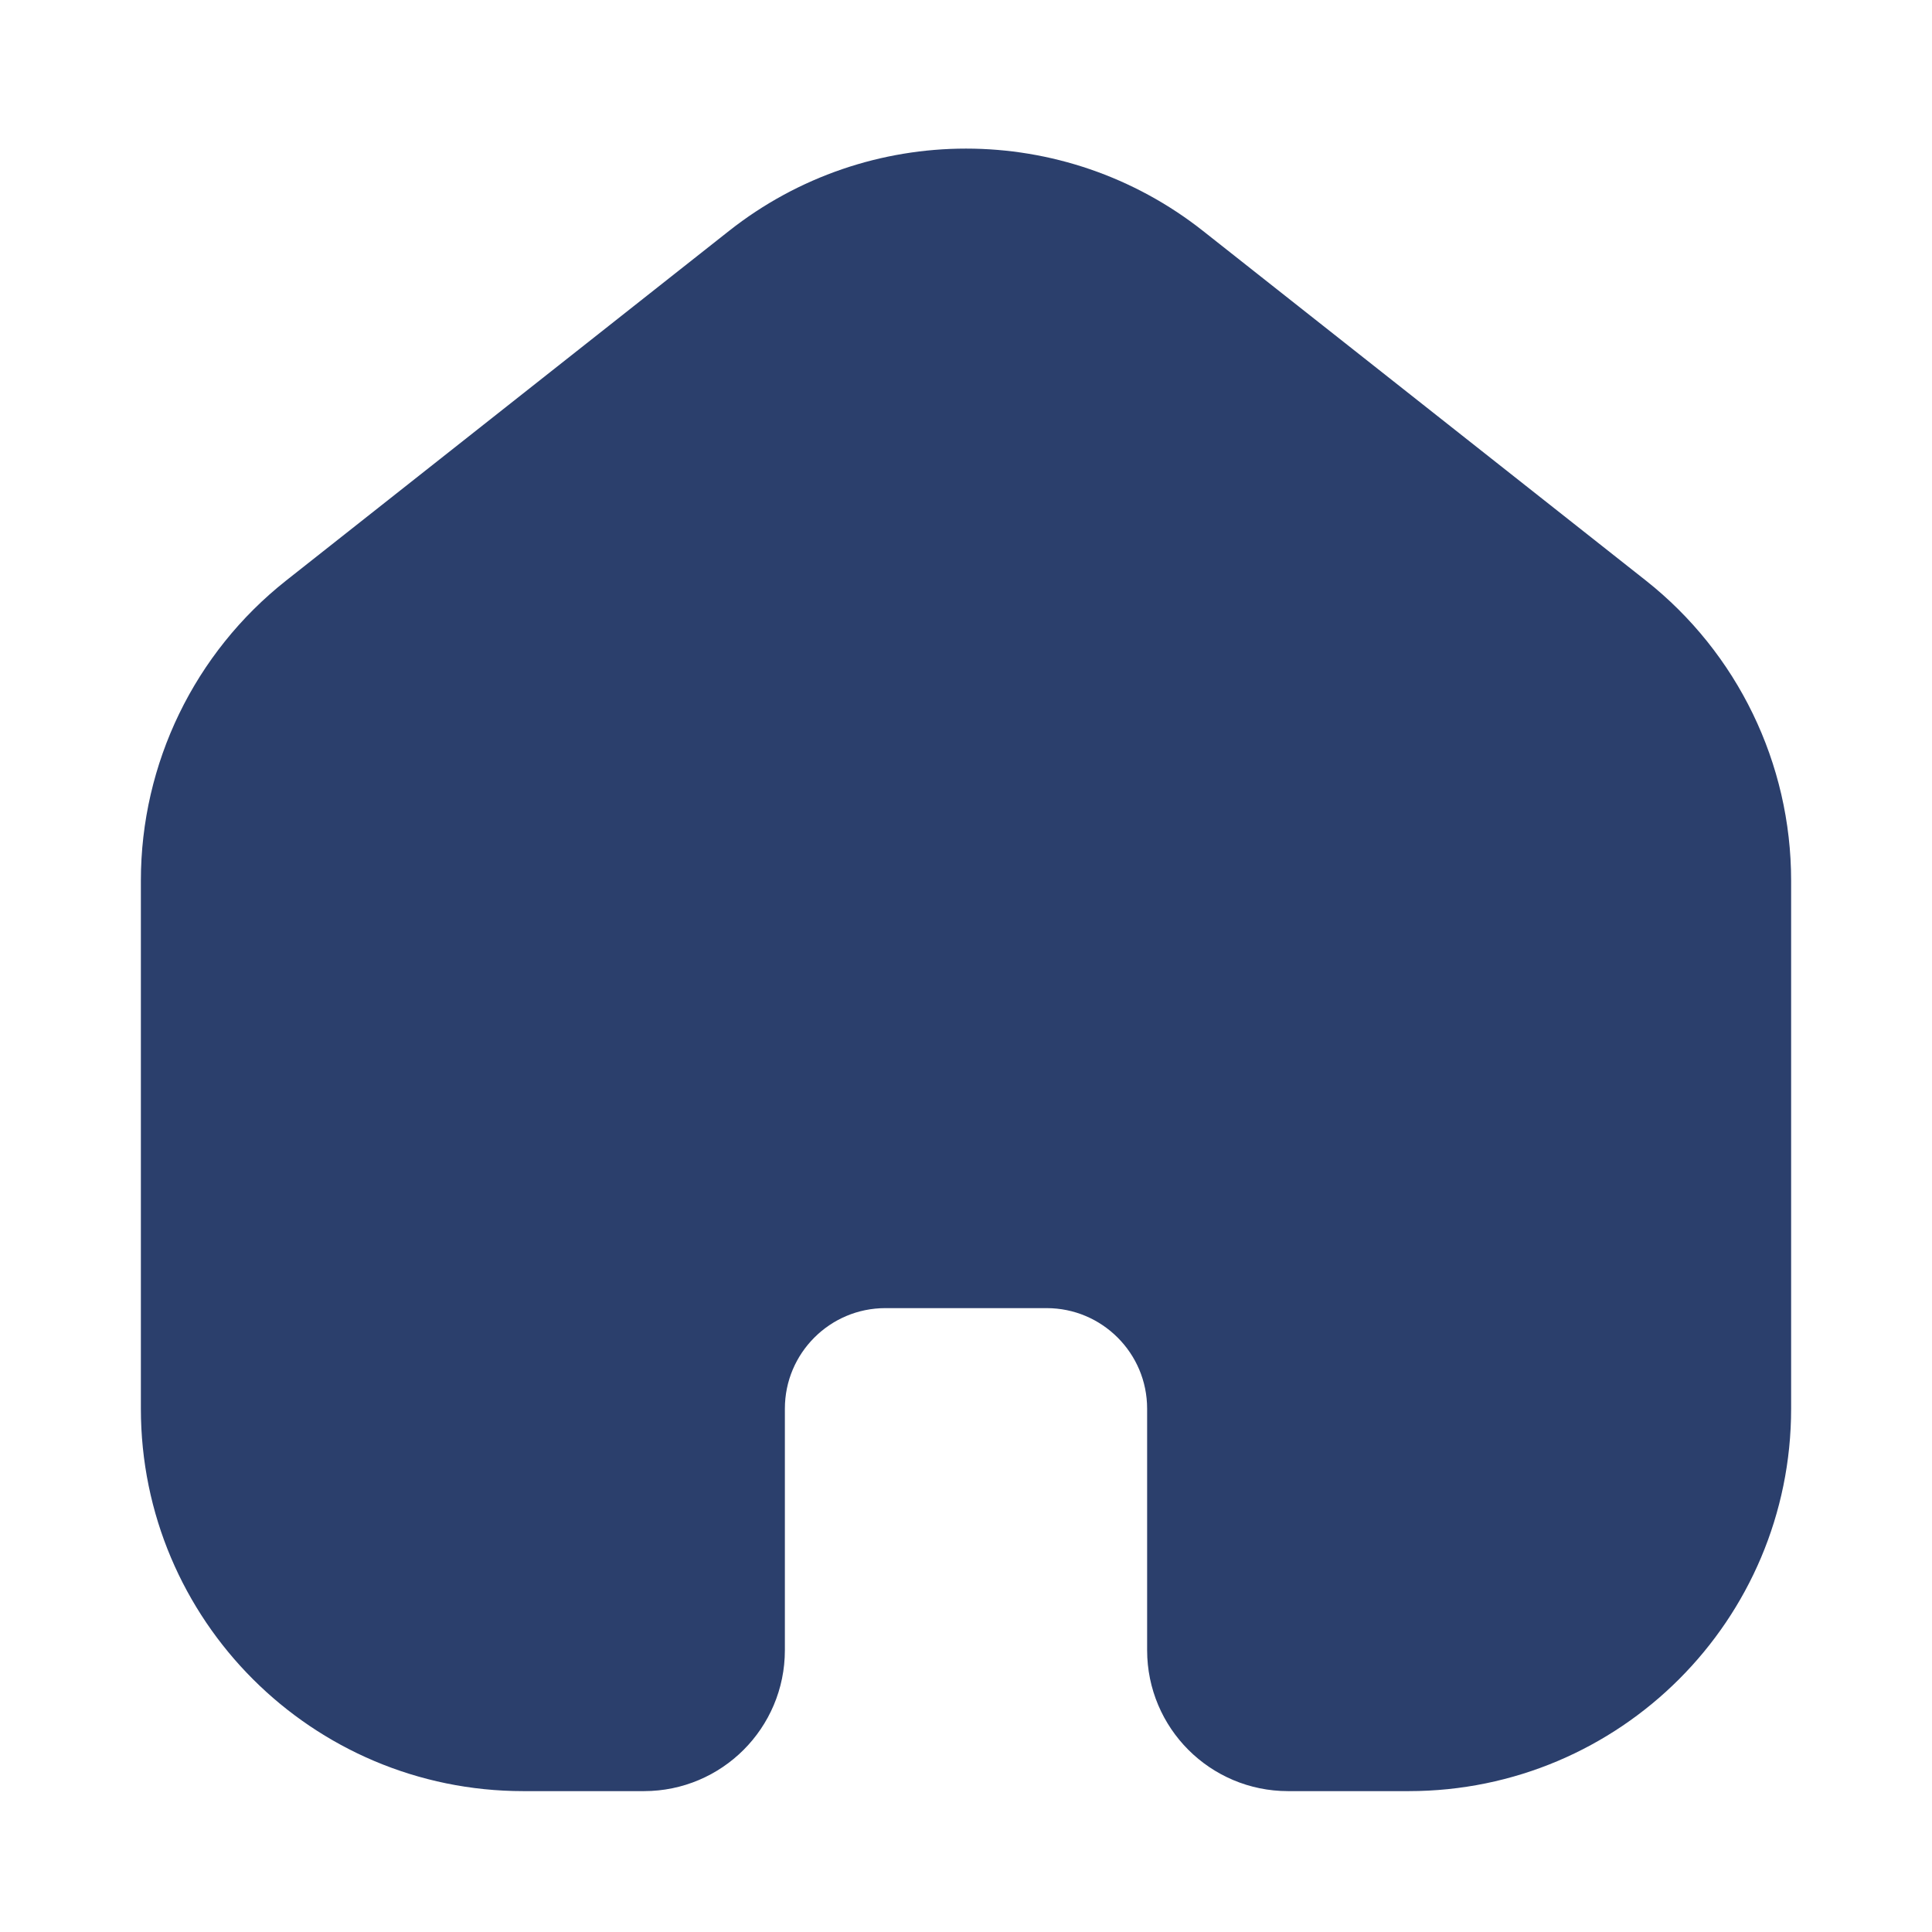
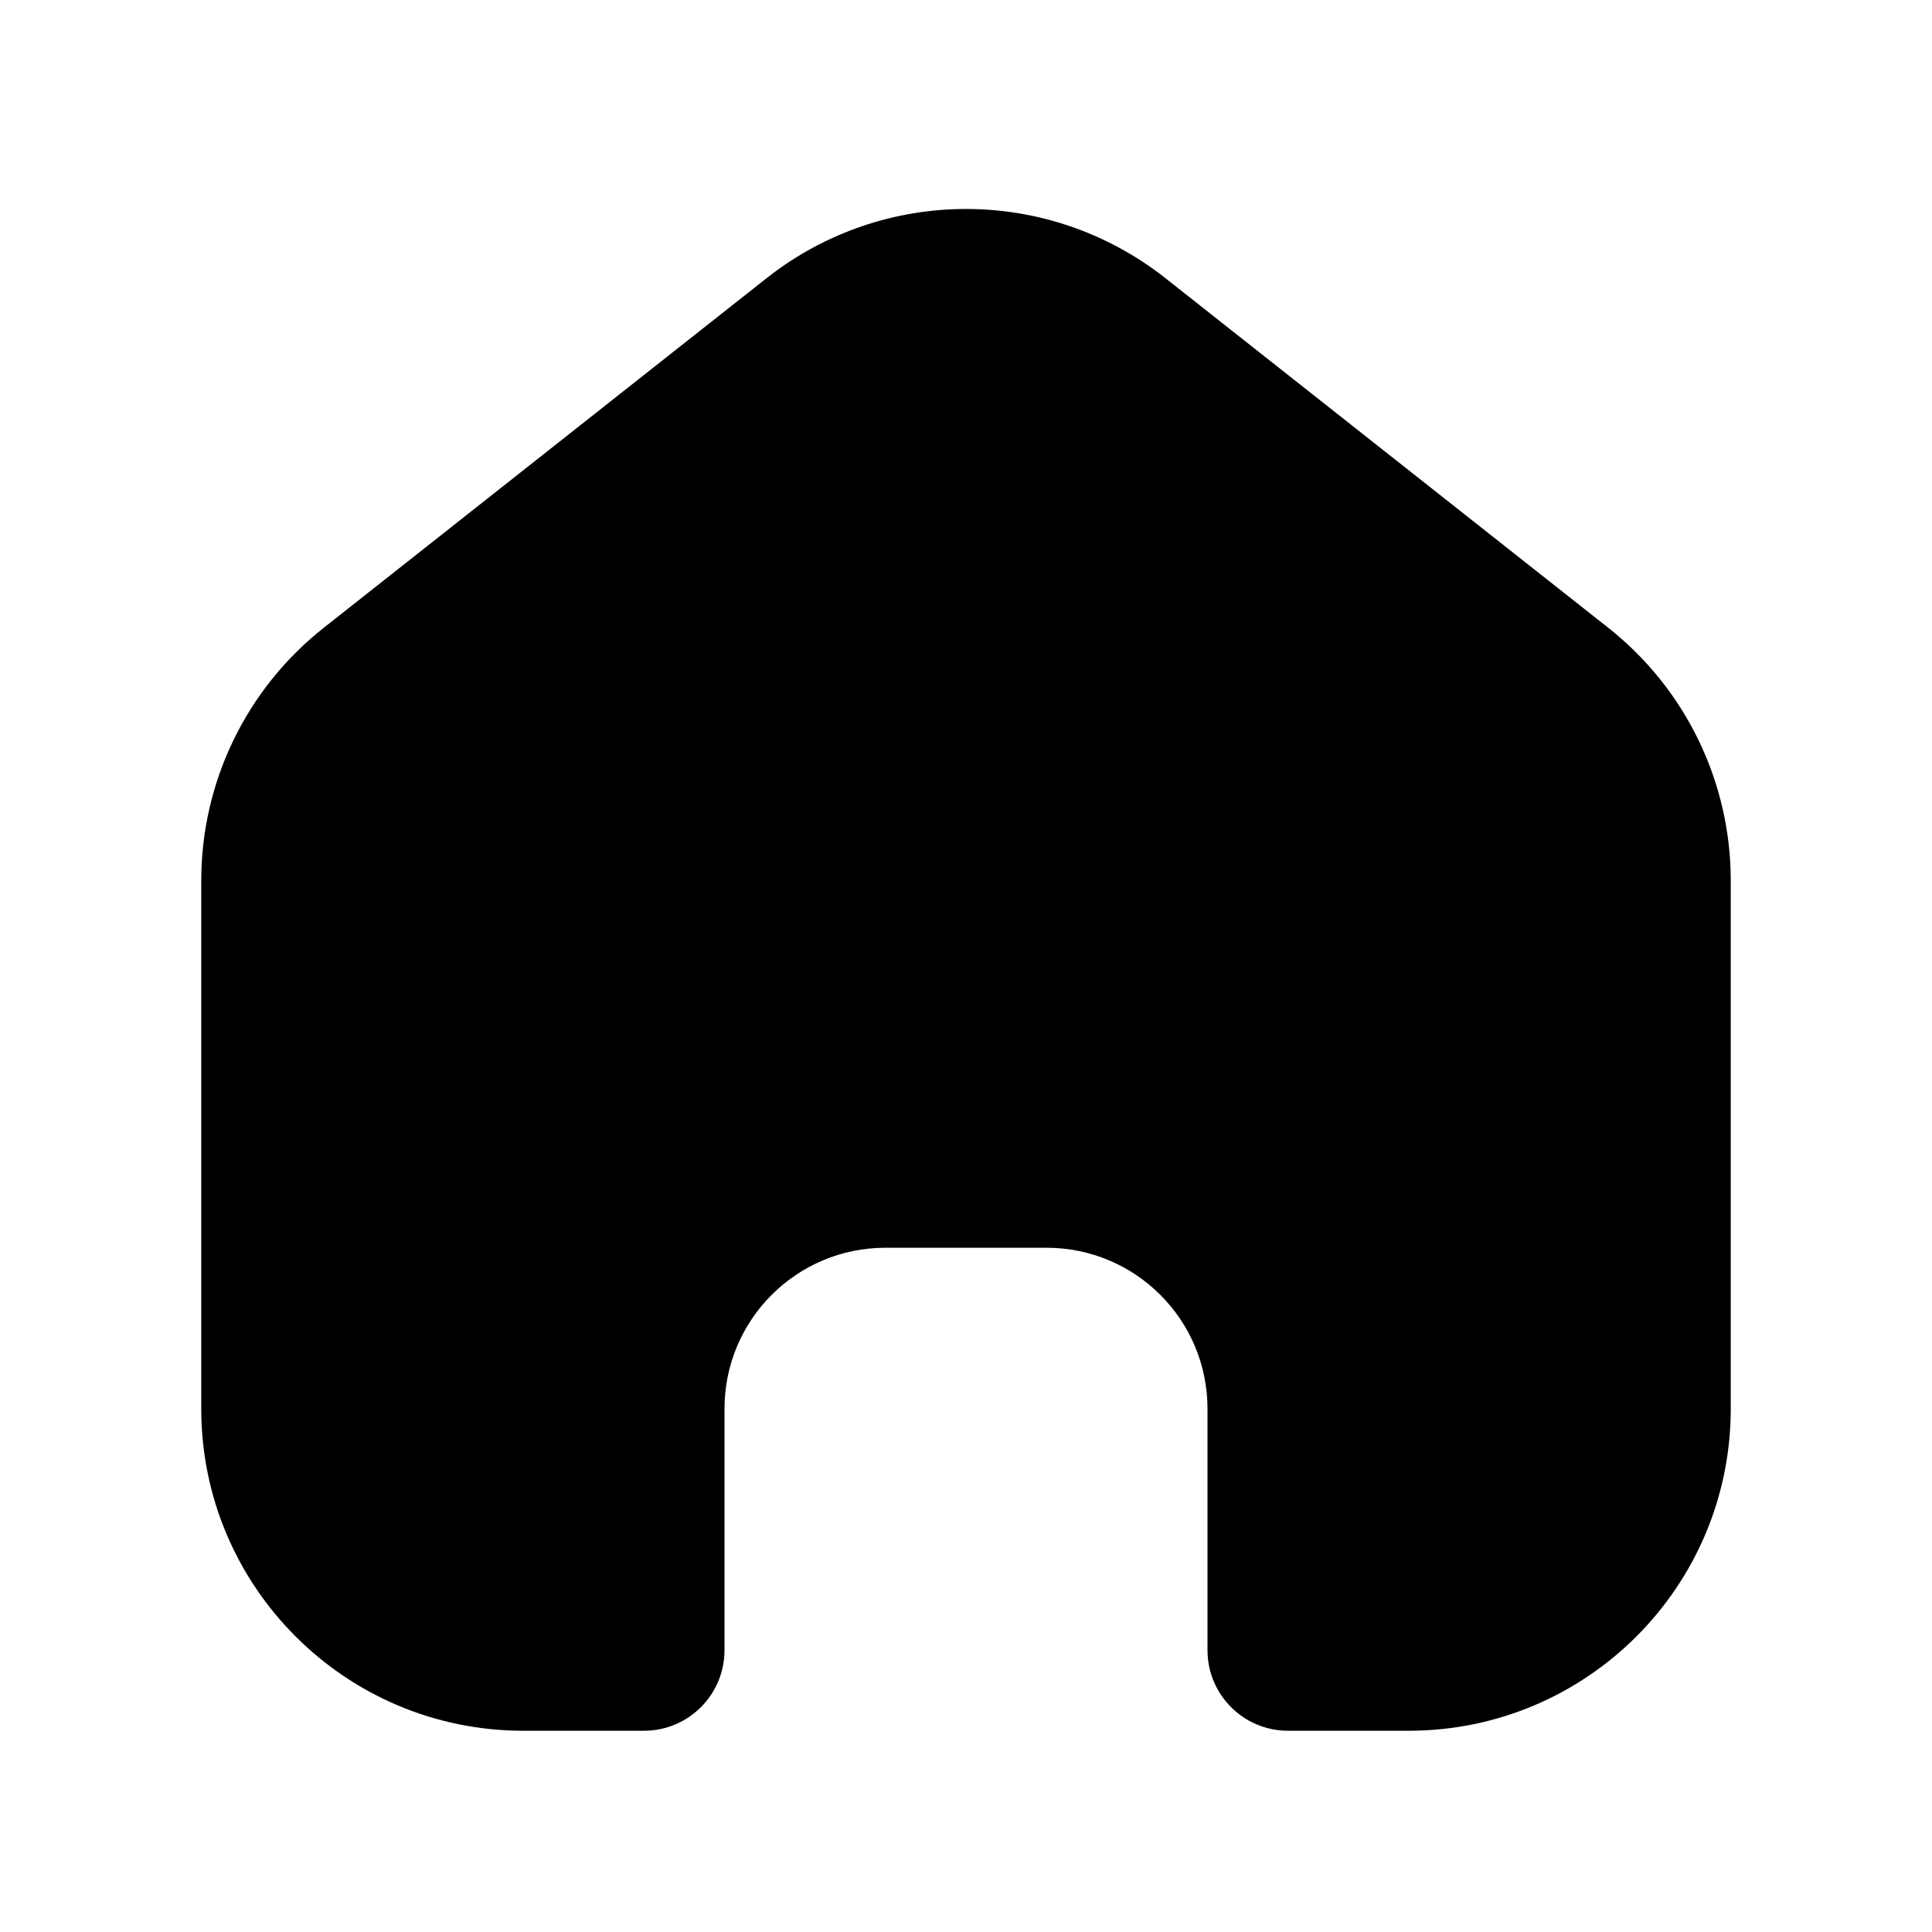
- <svg xmlns="http://www.w3.org/2000/svg" width="24" height="24" viewBox="0 0 24 24" fill="none">
-   <path d="M2.5 10.938C2.5 9.714 3.061 8.557 4.021 7.799L9.521 3.457C10.975 2.309 13.025 2.309 14.479 3.457L19.979 7.799C20.939 8.557 21.5 9.714 21.5 10.938V17.5C21.5 19.709 19.709 21.5 17.5 21.5H16C15.448 21.5 15 21.052 15 20.5V17.5C15 16.395 14.105 15.5 13 15.5H11C9.895 15.5 9 16.395 9 17.5V20.5C9 21.052 8.552 21.5 8 21.5H6.5C4.291 21.5 2.5 19.709 2.5 17.5L2.5 10.938Z" fill="#2B3F6C" stroke="#2B3F6C" stroke-width="1.5" />
+ <svg xmlns="http://www.w3.org/2000/svg" width="24" height="24" viewBox="0 0 24 24" fill="current">
+   <path d="M2.5 10.938C2.5 9.714 3.061 8.557 4.021 7.799L9.521 3.457C10.975 2.309 13.025 2.309 14.479 3.457L19.979 7.799C20.939 8.557 21.5 9.714 21.5 10.938V17.5C21.5 19.709 19.709 21.5 17.5 21.5H16C15.448 21.5 15 21.052 15 20.5V17.5C15 16.395 14.105 15.5 13 15.5H11C9.895 15.5 9 16.395 9 17.5V20.5C9 21.052 8.552 21.5 8 21.5H6.5C4.291 21.5 2.5 19.709 2.5 17.5L2.5 10.938Z" fill="current" stroke="current" stroke-width="1.5" />
</svg>
